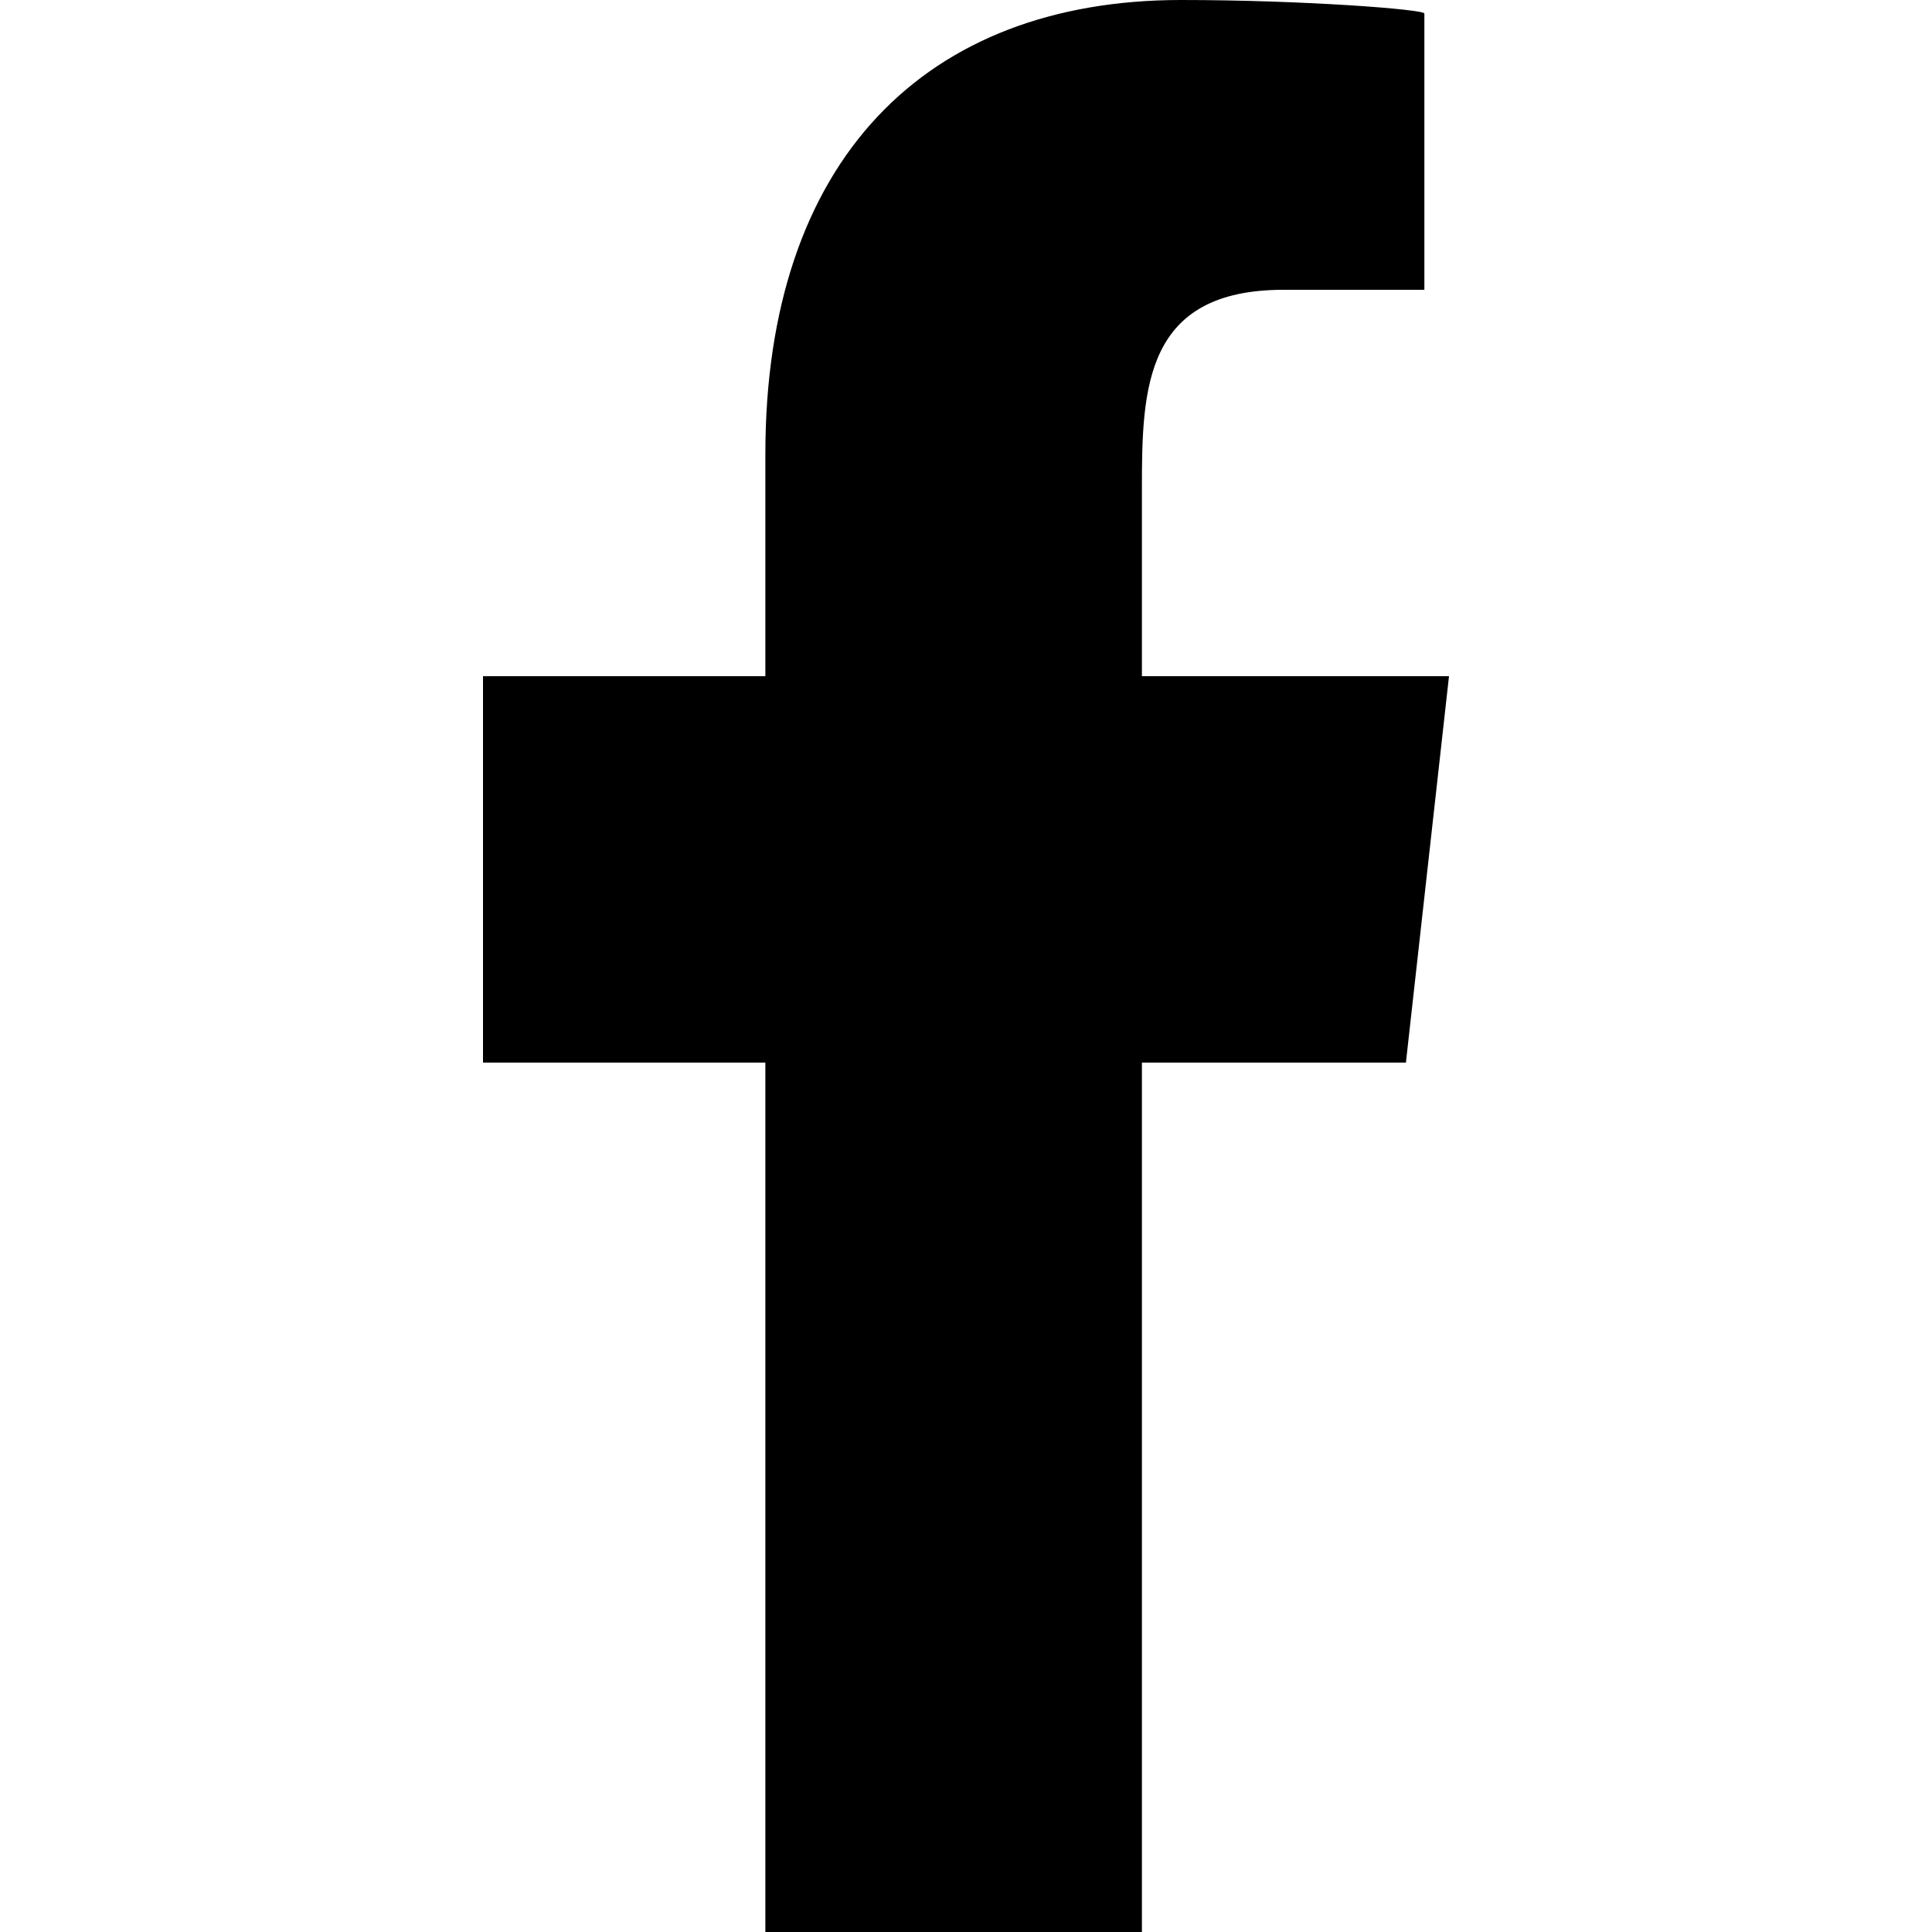
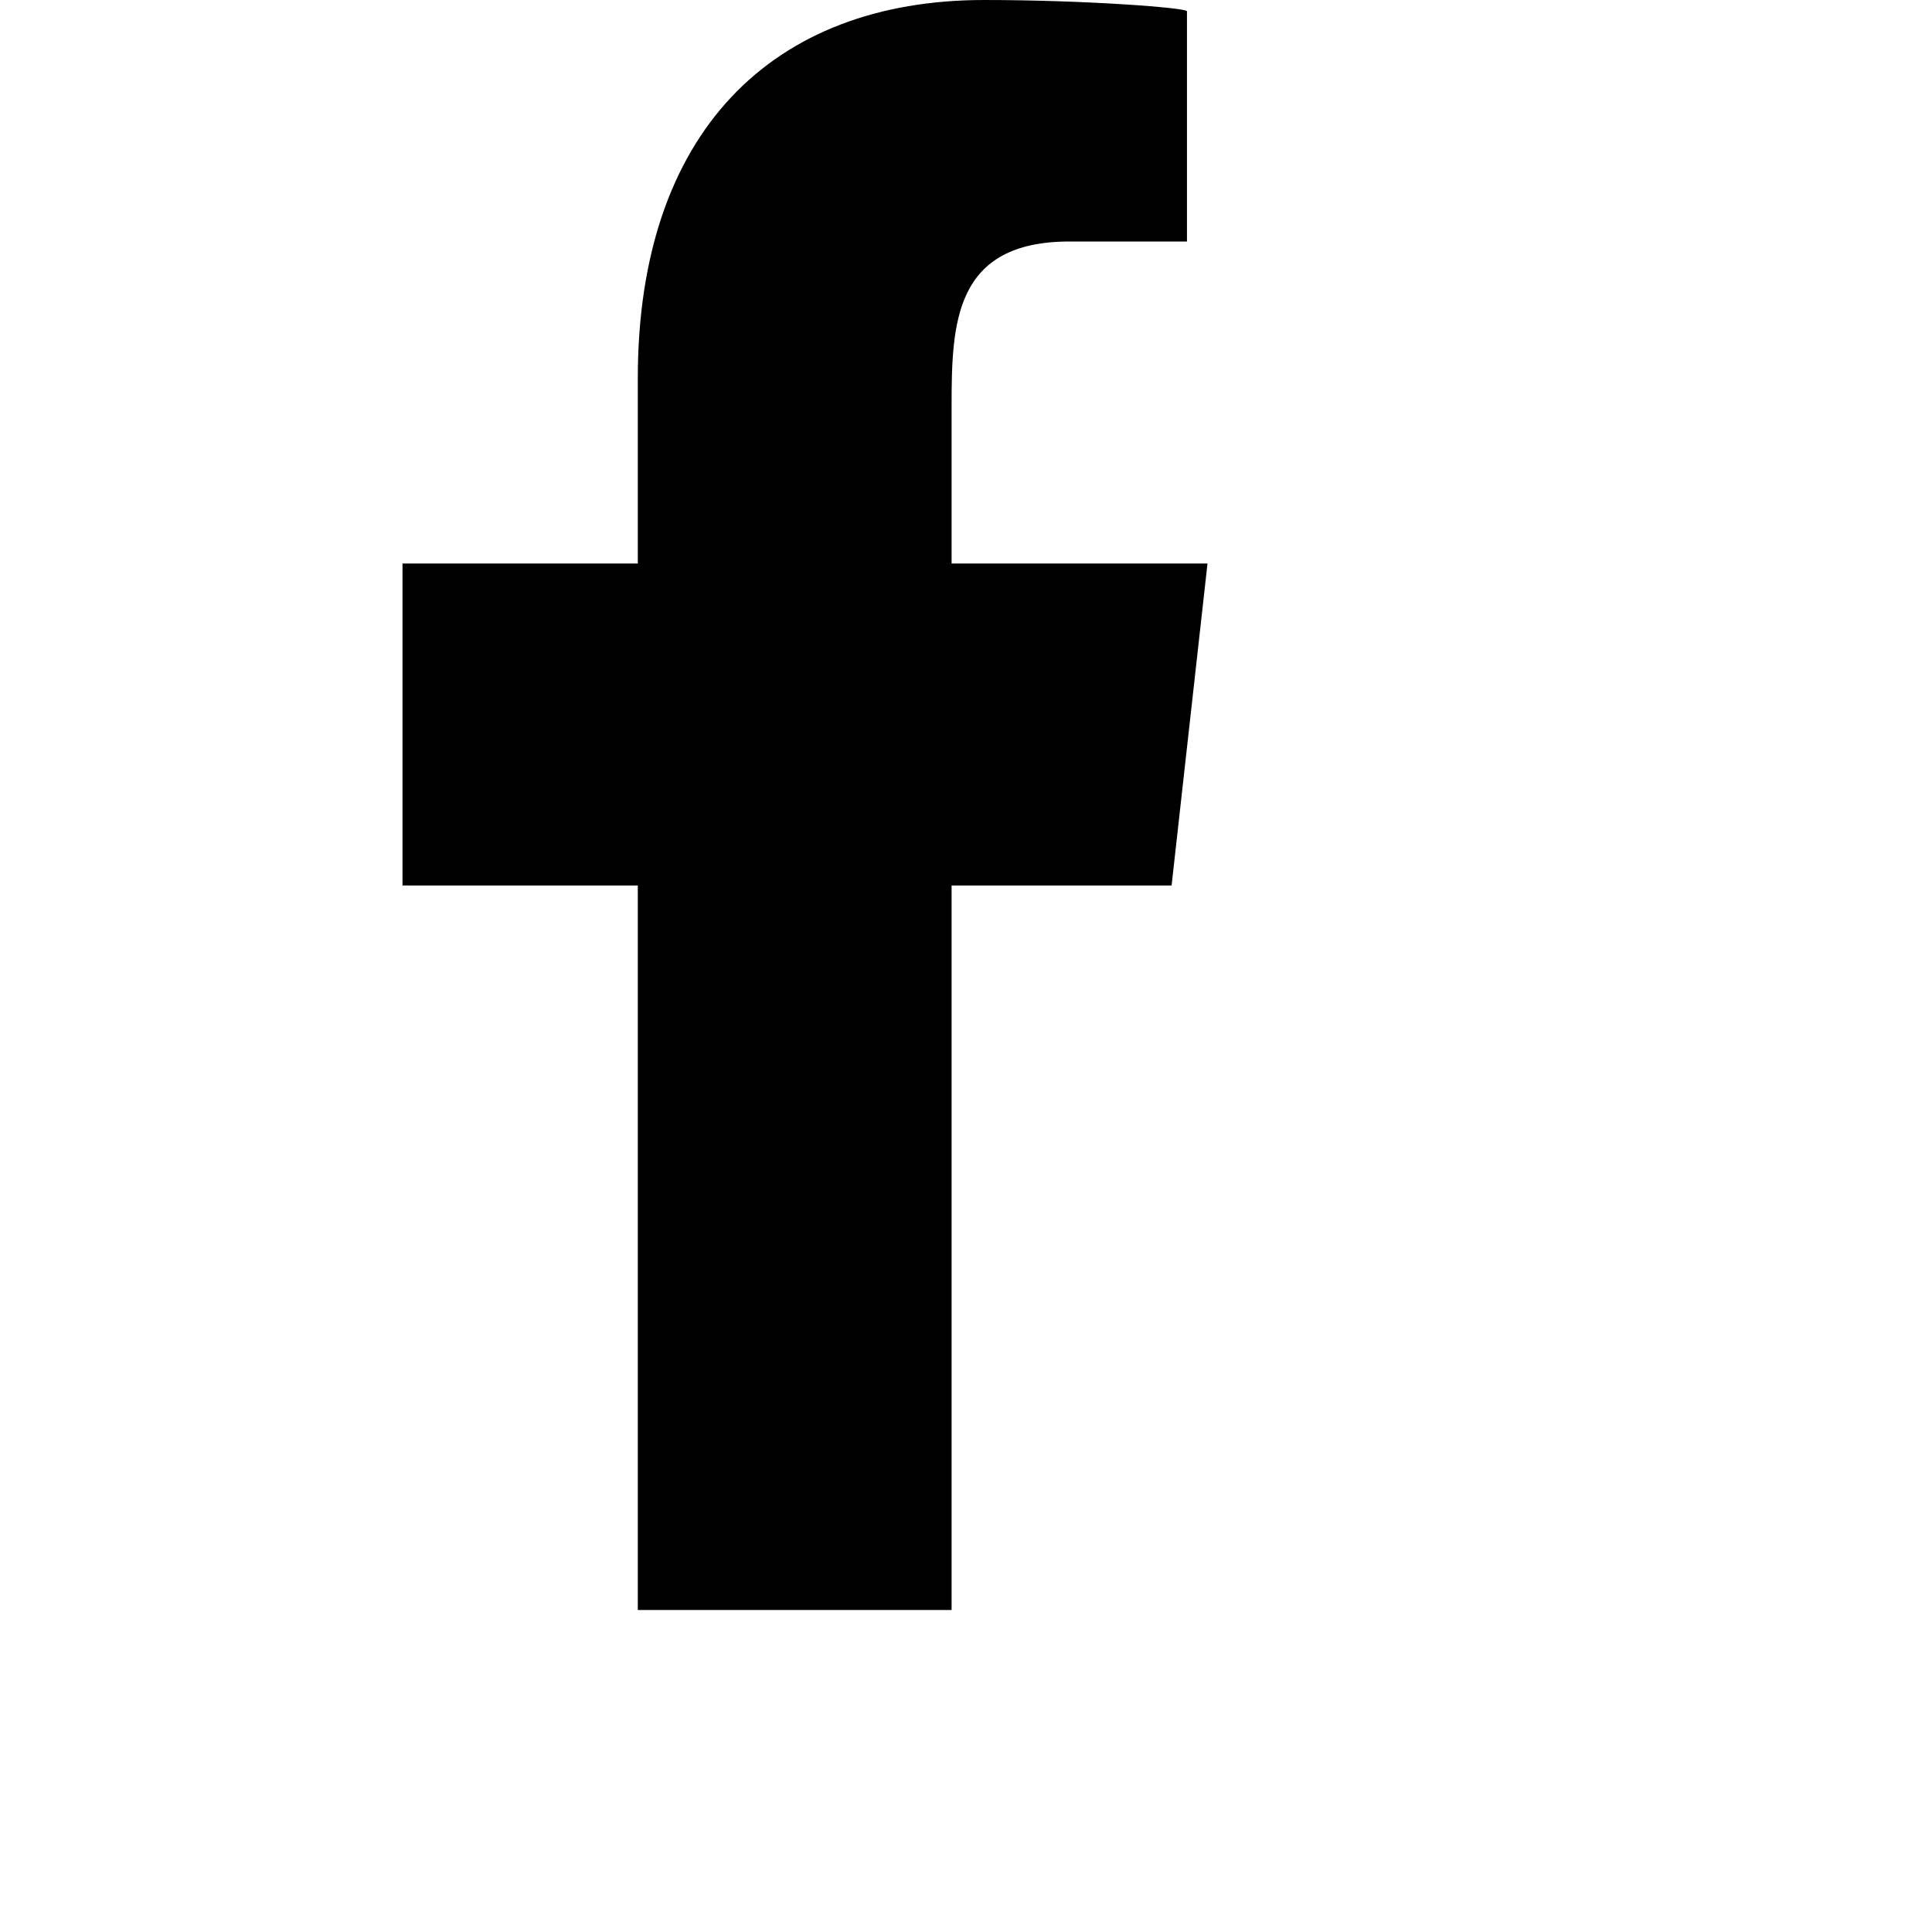
- <svg xmlns="http://www.w3.org/2000/svg" width="25px" viewBox="-5 0 20 20" version="1.1">
+ <svg xmlns="http://www.w3.org/2000/svg" width="28px" viewBox="-5 0 24 24" version="1.1">
  <defs>

</defs>
  <g id="Page-1" stroke="none" stroke-width="1" fill="none" fill-rule="evenodd">
    <g id="Dribbble-Light-Preview" transform="translate(-385, -7399)" fill="#000000">
      <g id="icons" transform="translate(56, 160)">
        <path d="M335.821,7259 L335.821,7250 L338.554,7250 L339,7246 L335.821,7246 L335.821,7244.052 C335.821,7243.022 335.848,7242 337.287,7242 L338.745,7242 L338.745,7239.14 C338.745,7239.097 337.492,7239 336.226,7239 C333.58,7239 331.923,7240.657 331.923,7243.7 L331.923,7246 L329,7246 L329,7250 L331.923,7250 L331.923,7259 L335.821,7259 Z" id="facebook-[#176]">

</path>
      </g>
    </g>
  </g>
</svg>
